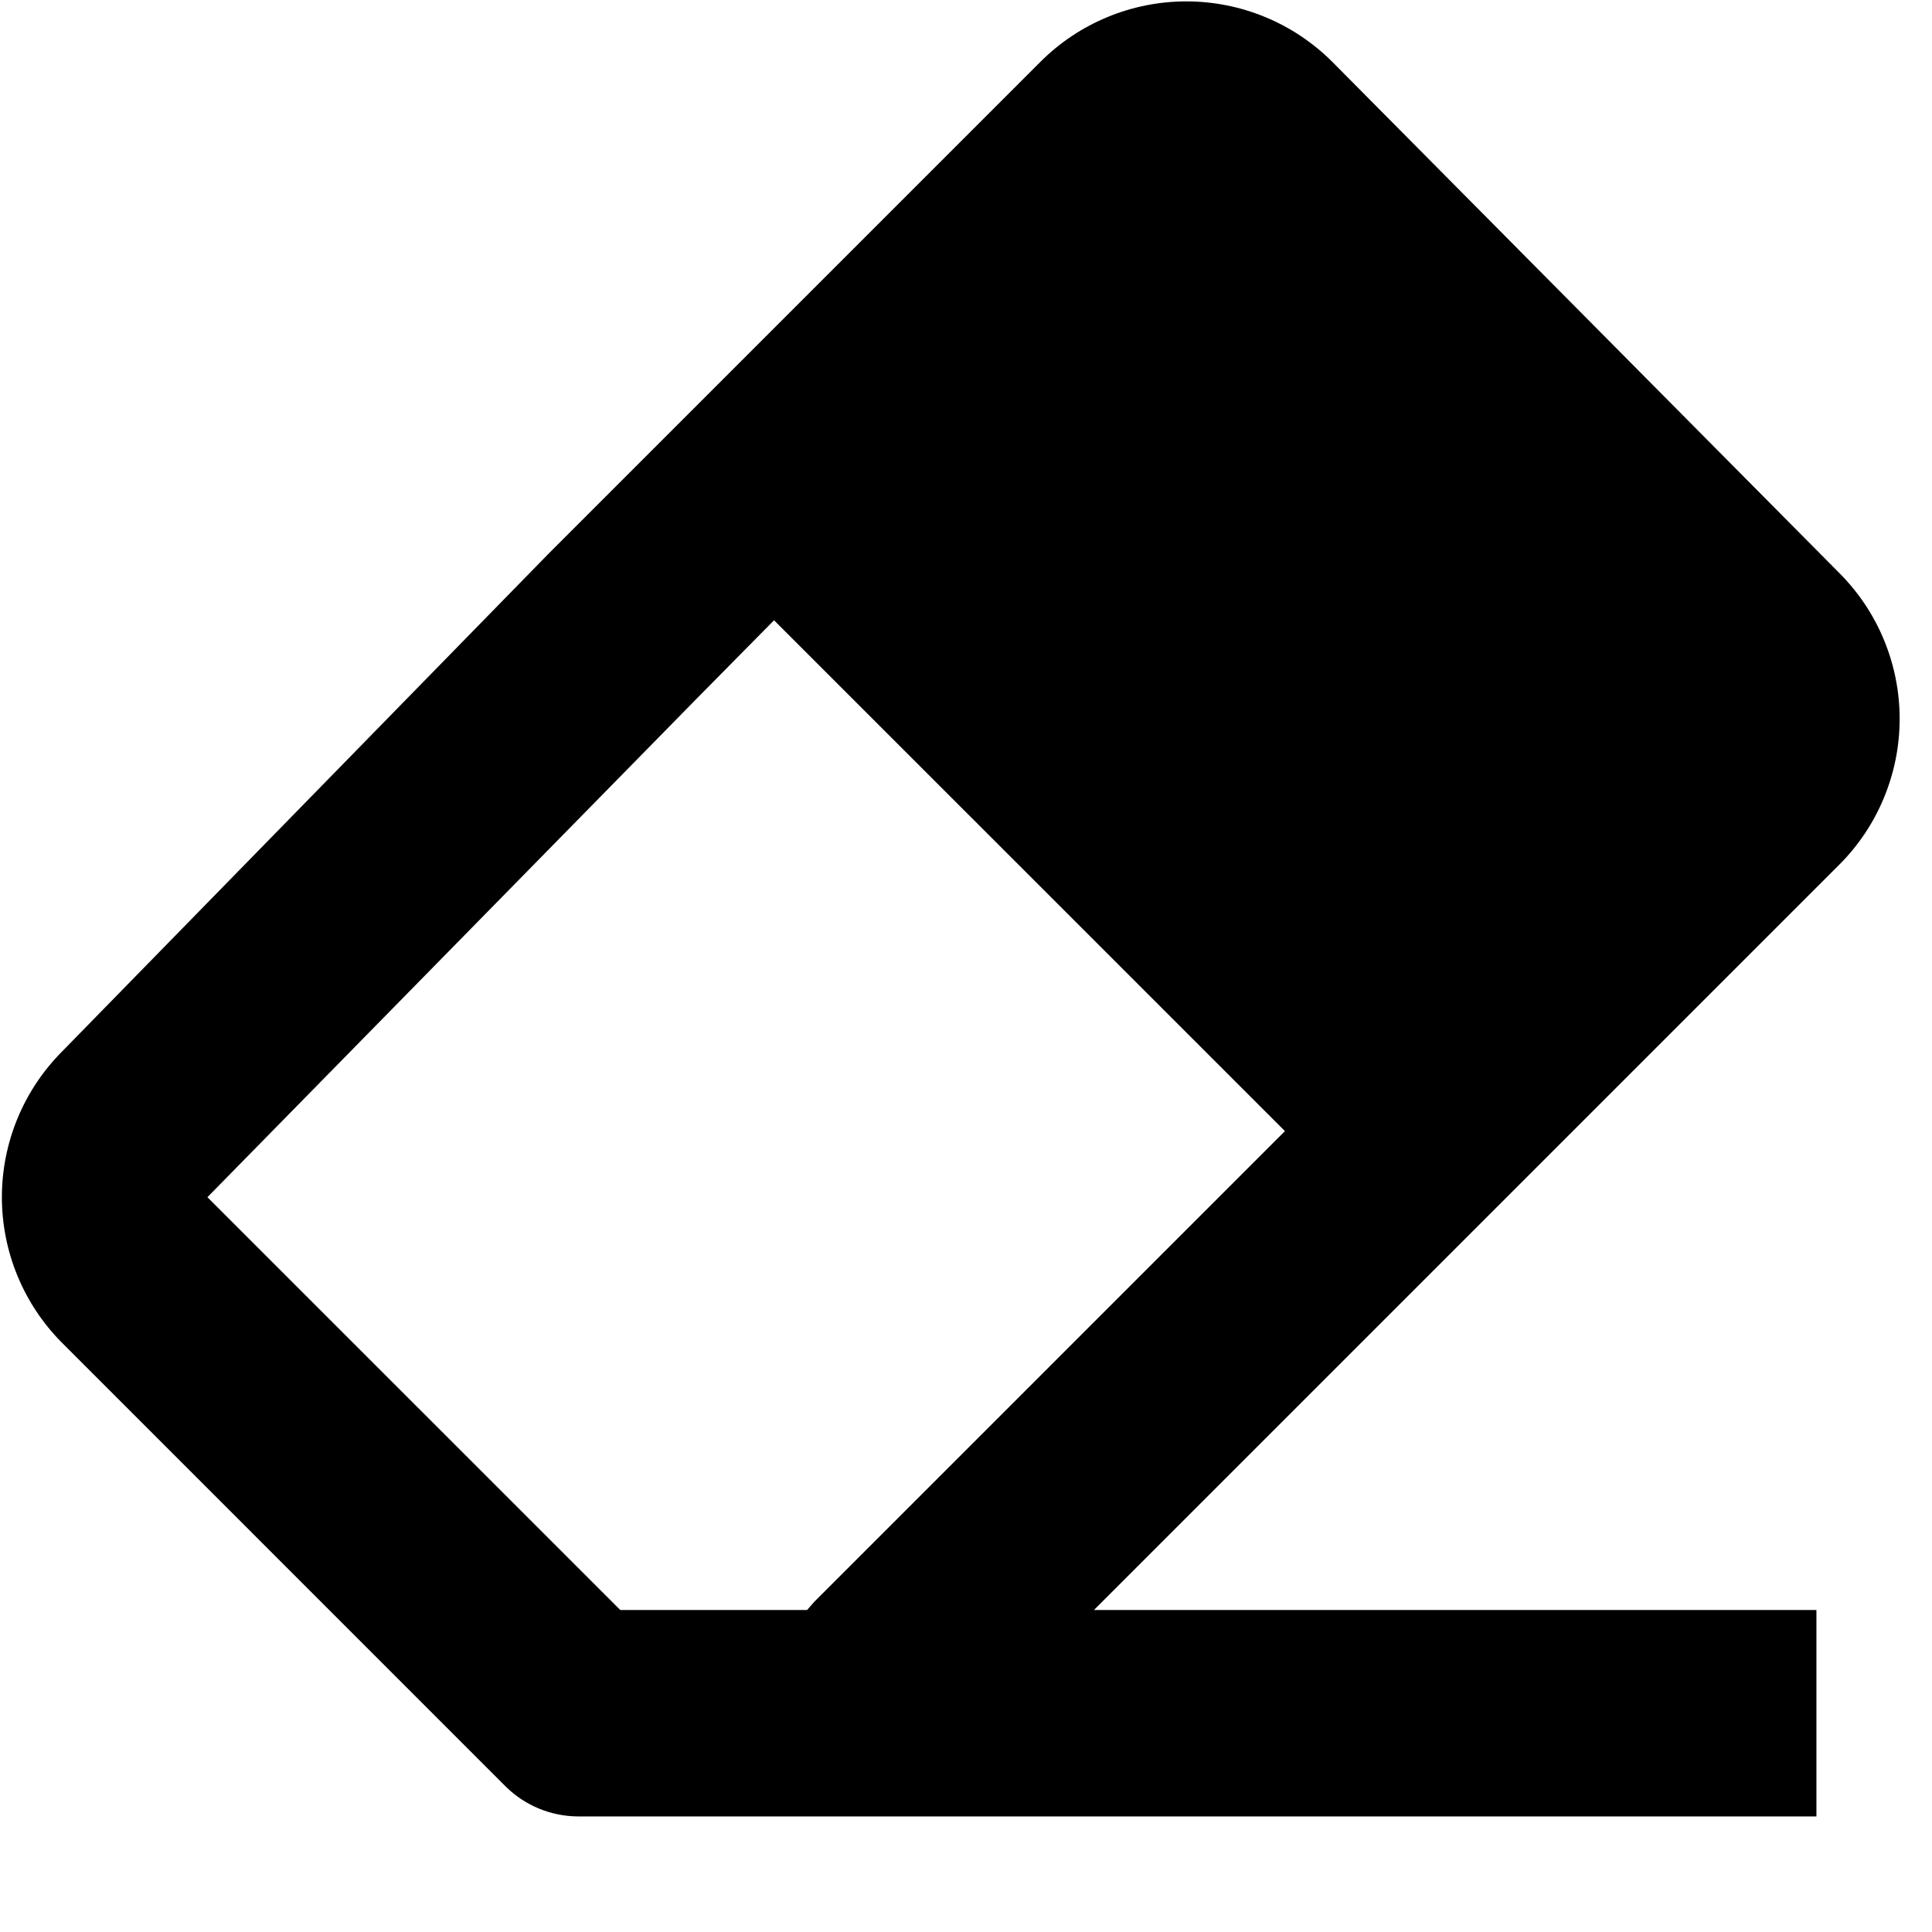
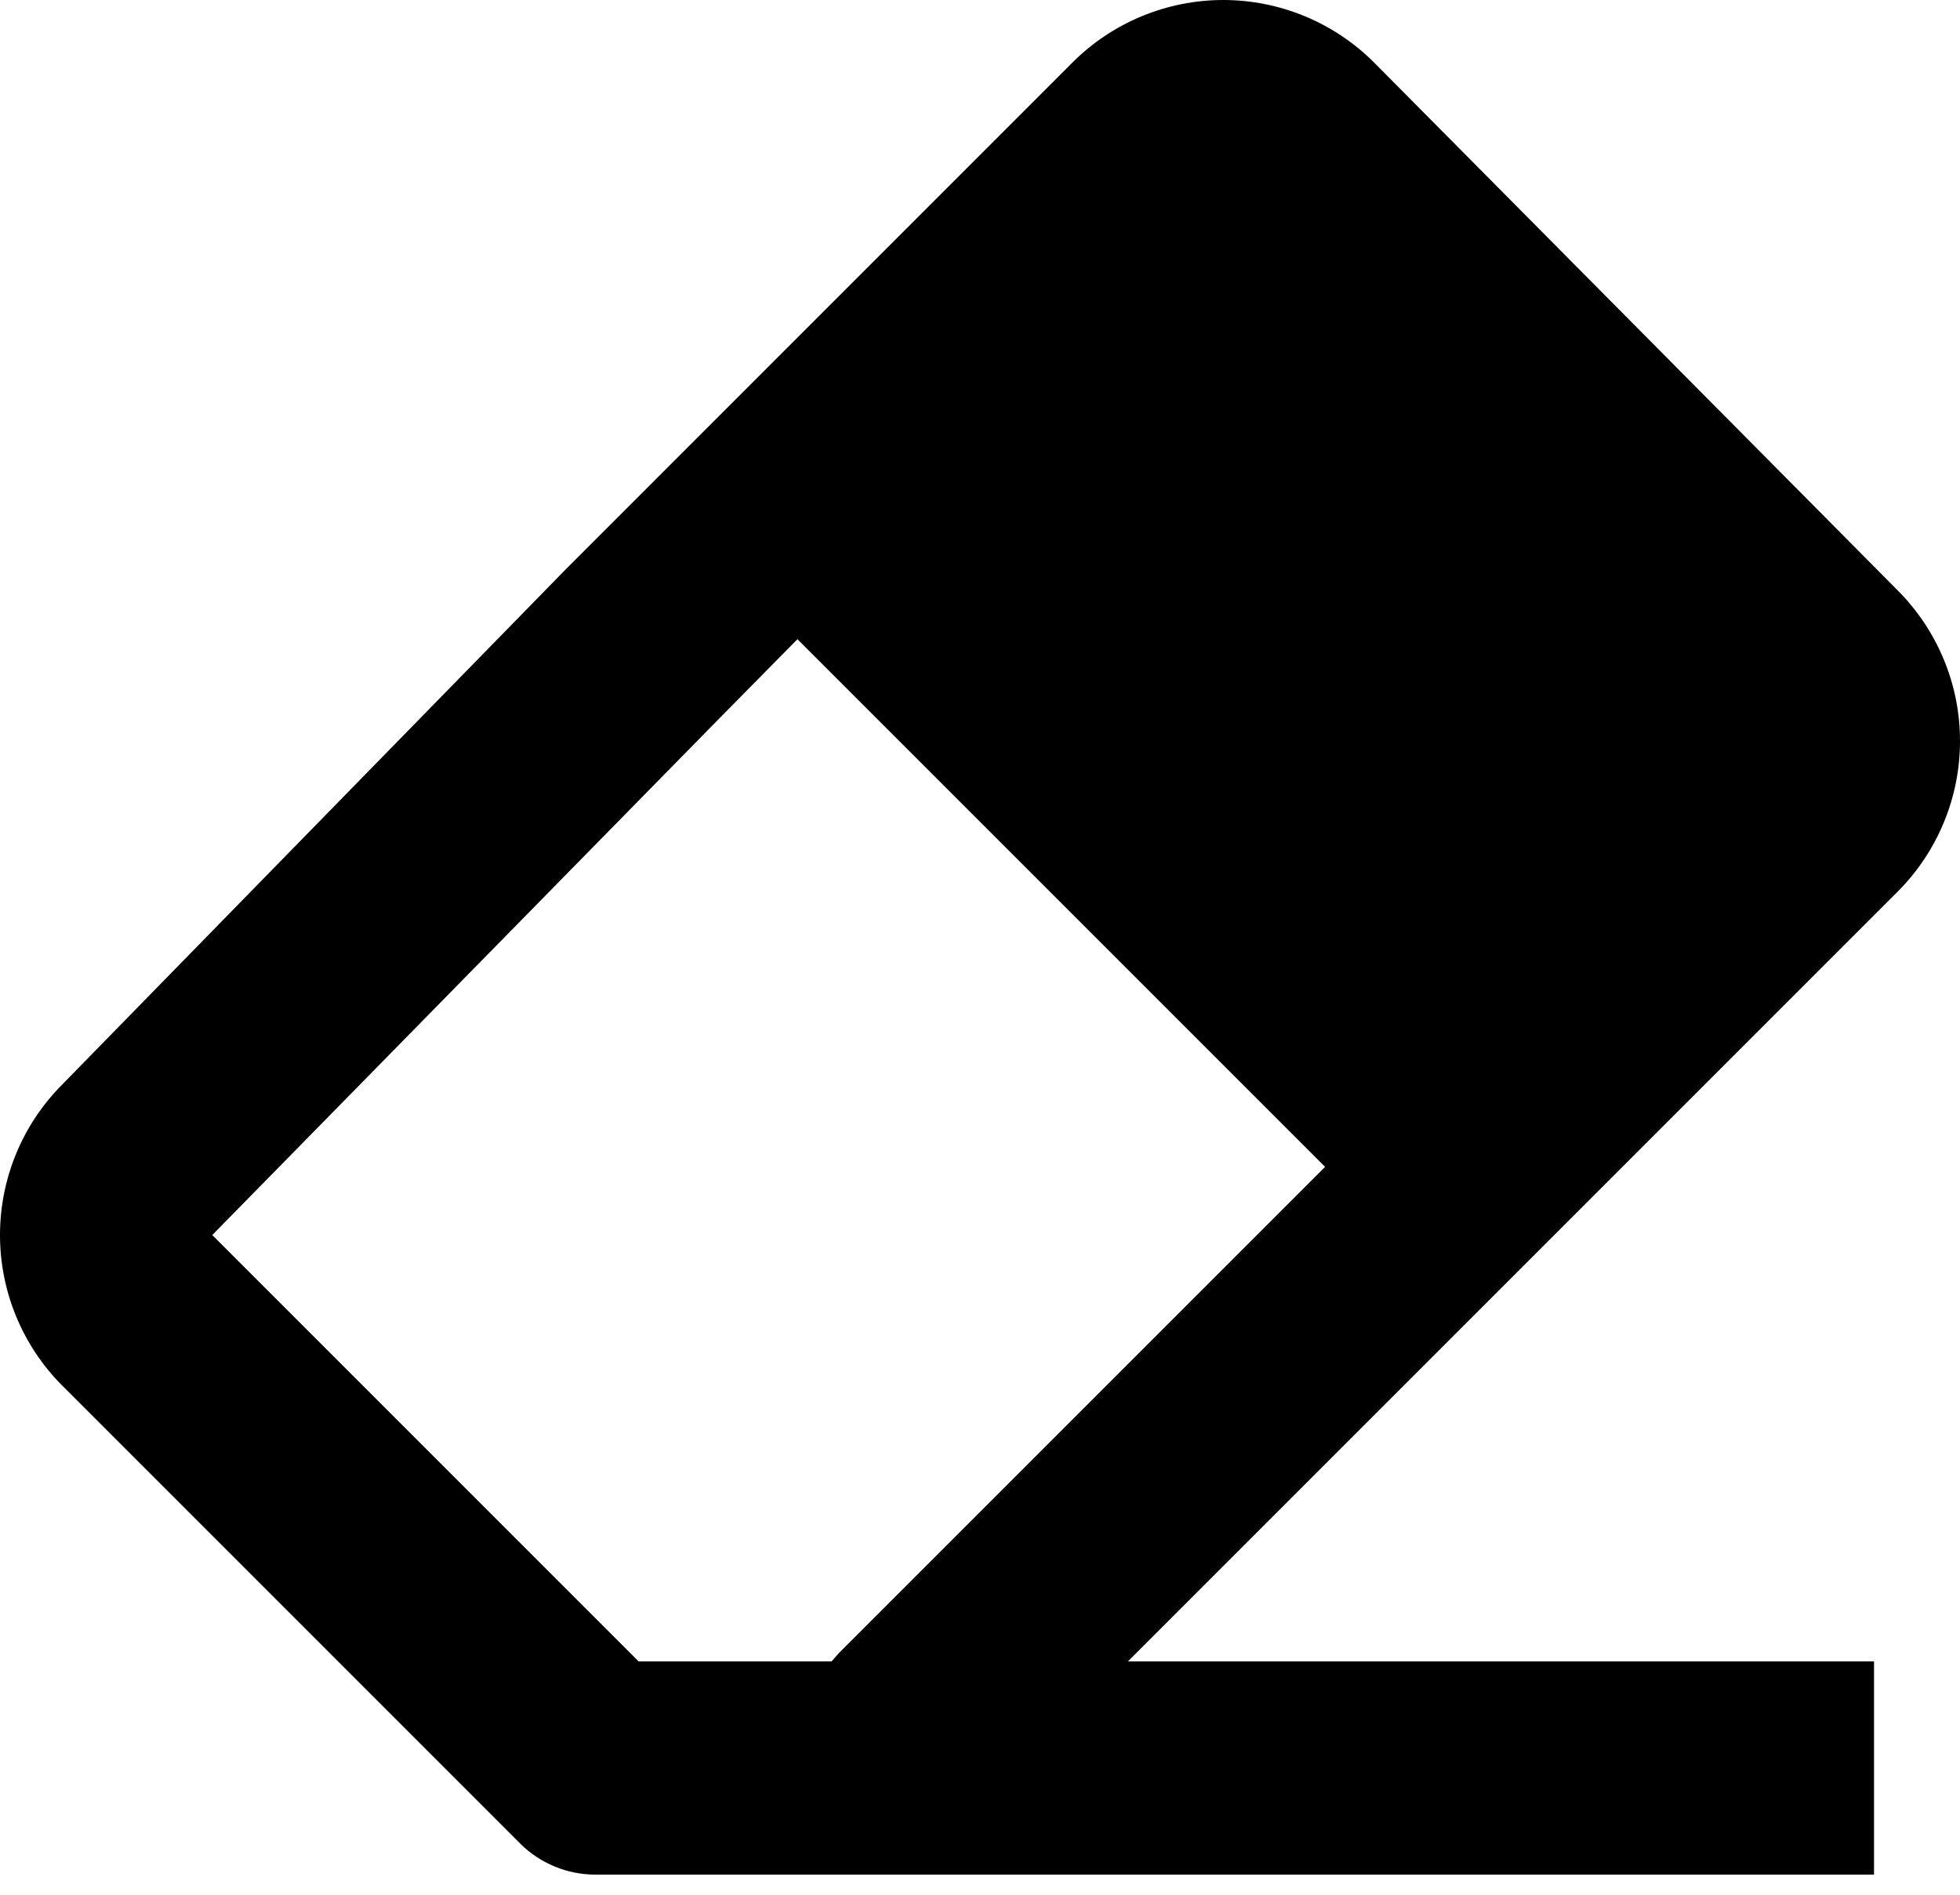
- <svg xmlns="http://www.w3.org/2000/svg" width="39" height="39" viewBox="0 0 39 39" fill="none">
-   <path d="M21 1.25L11.104 11.146L1.25 21.229C0.474 22.01 0.038 23.066 0.038 24.167C0.038 25.267 0.474 26.324 1.25 27.104L10.208 36.063C10.596 36.447 11.12 36.664 11.667 36.667H36.667V32.5H22.083L37.125 17.458C37.512 17.072 37.82 16.612 38.029 16.106C38.239 15.6 38.347 15.058 38.347 14.511C38.347 13.963 38.239 13.421 38.029 12.915C37.82 12.409 37.512 11.95 37.125 11.563L26.896 1.25C26.509 0.863 26.049 0.555 25.544 0.346C25.038 0.136 24.495 0.028 23.948 0.028C23.4 0.028 22.858 0.136 22.352 0.346C21.846 0.555 21.387 0.863 21 1.25ZM12.521 32.5L4.187 24.167L14.083 14.083L15.625 12.521L25.938 22.833L16.438 32.333L16.292 32.5H12.521Z" fill="black" />
+ <svg xmlns="http://www.w3.org/2000/svg" width="30" height="29" viewBox="0 0 30 29" fill="none">
+   <path d="M16.415 0.957L8.666 8.707L0.949 16.603C0.341 17.214 0 18.041 0 18.903C0 19.765 0.341 20.592 0.949 21.204L7.964 28.219C8.268 28.52 8.678 28.69 9.106 28.692H28.684V25.429H17.264L29.043 13.65C29.346 13.347 29.587 12.987 29.751 12.591C29.916 12.195 30 11.77 30 11.341C30 10.913 29.916 10.488 29.751 10.092C29.587 9.696 29.346 9.336 29.043 9.033L21.032 0.957C20.729 0.654 20.369 0.413 19.973 0.249C19.577 0.085 19.153 0 18.724 0C18.295 0 17.87 0.085 17.474 0.249C17.078 0.413 16.718 0.654 16.415 0.957ZM9.775 25.429L3.249 18.903L10.999 11.007L12.206 9.783L20.282 17.859L12.842 25.299L12.728 25.429H9.775Z" fill="black" />
</svg>
